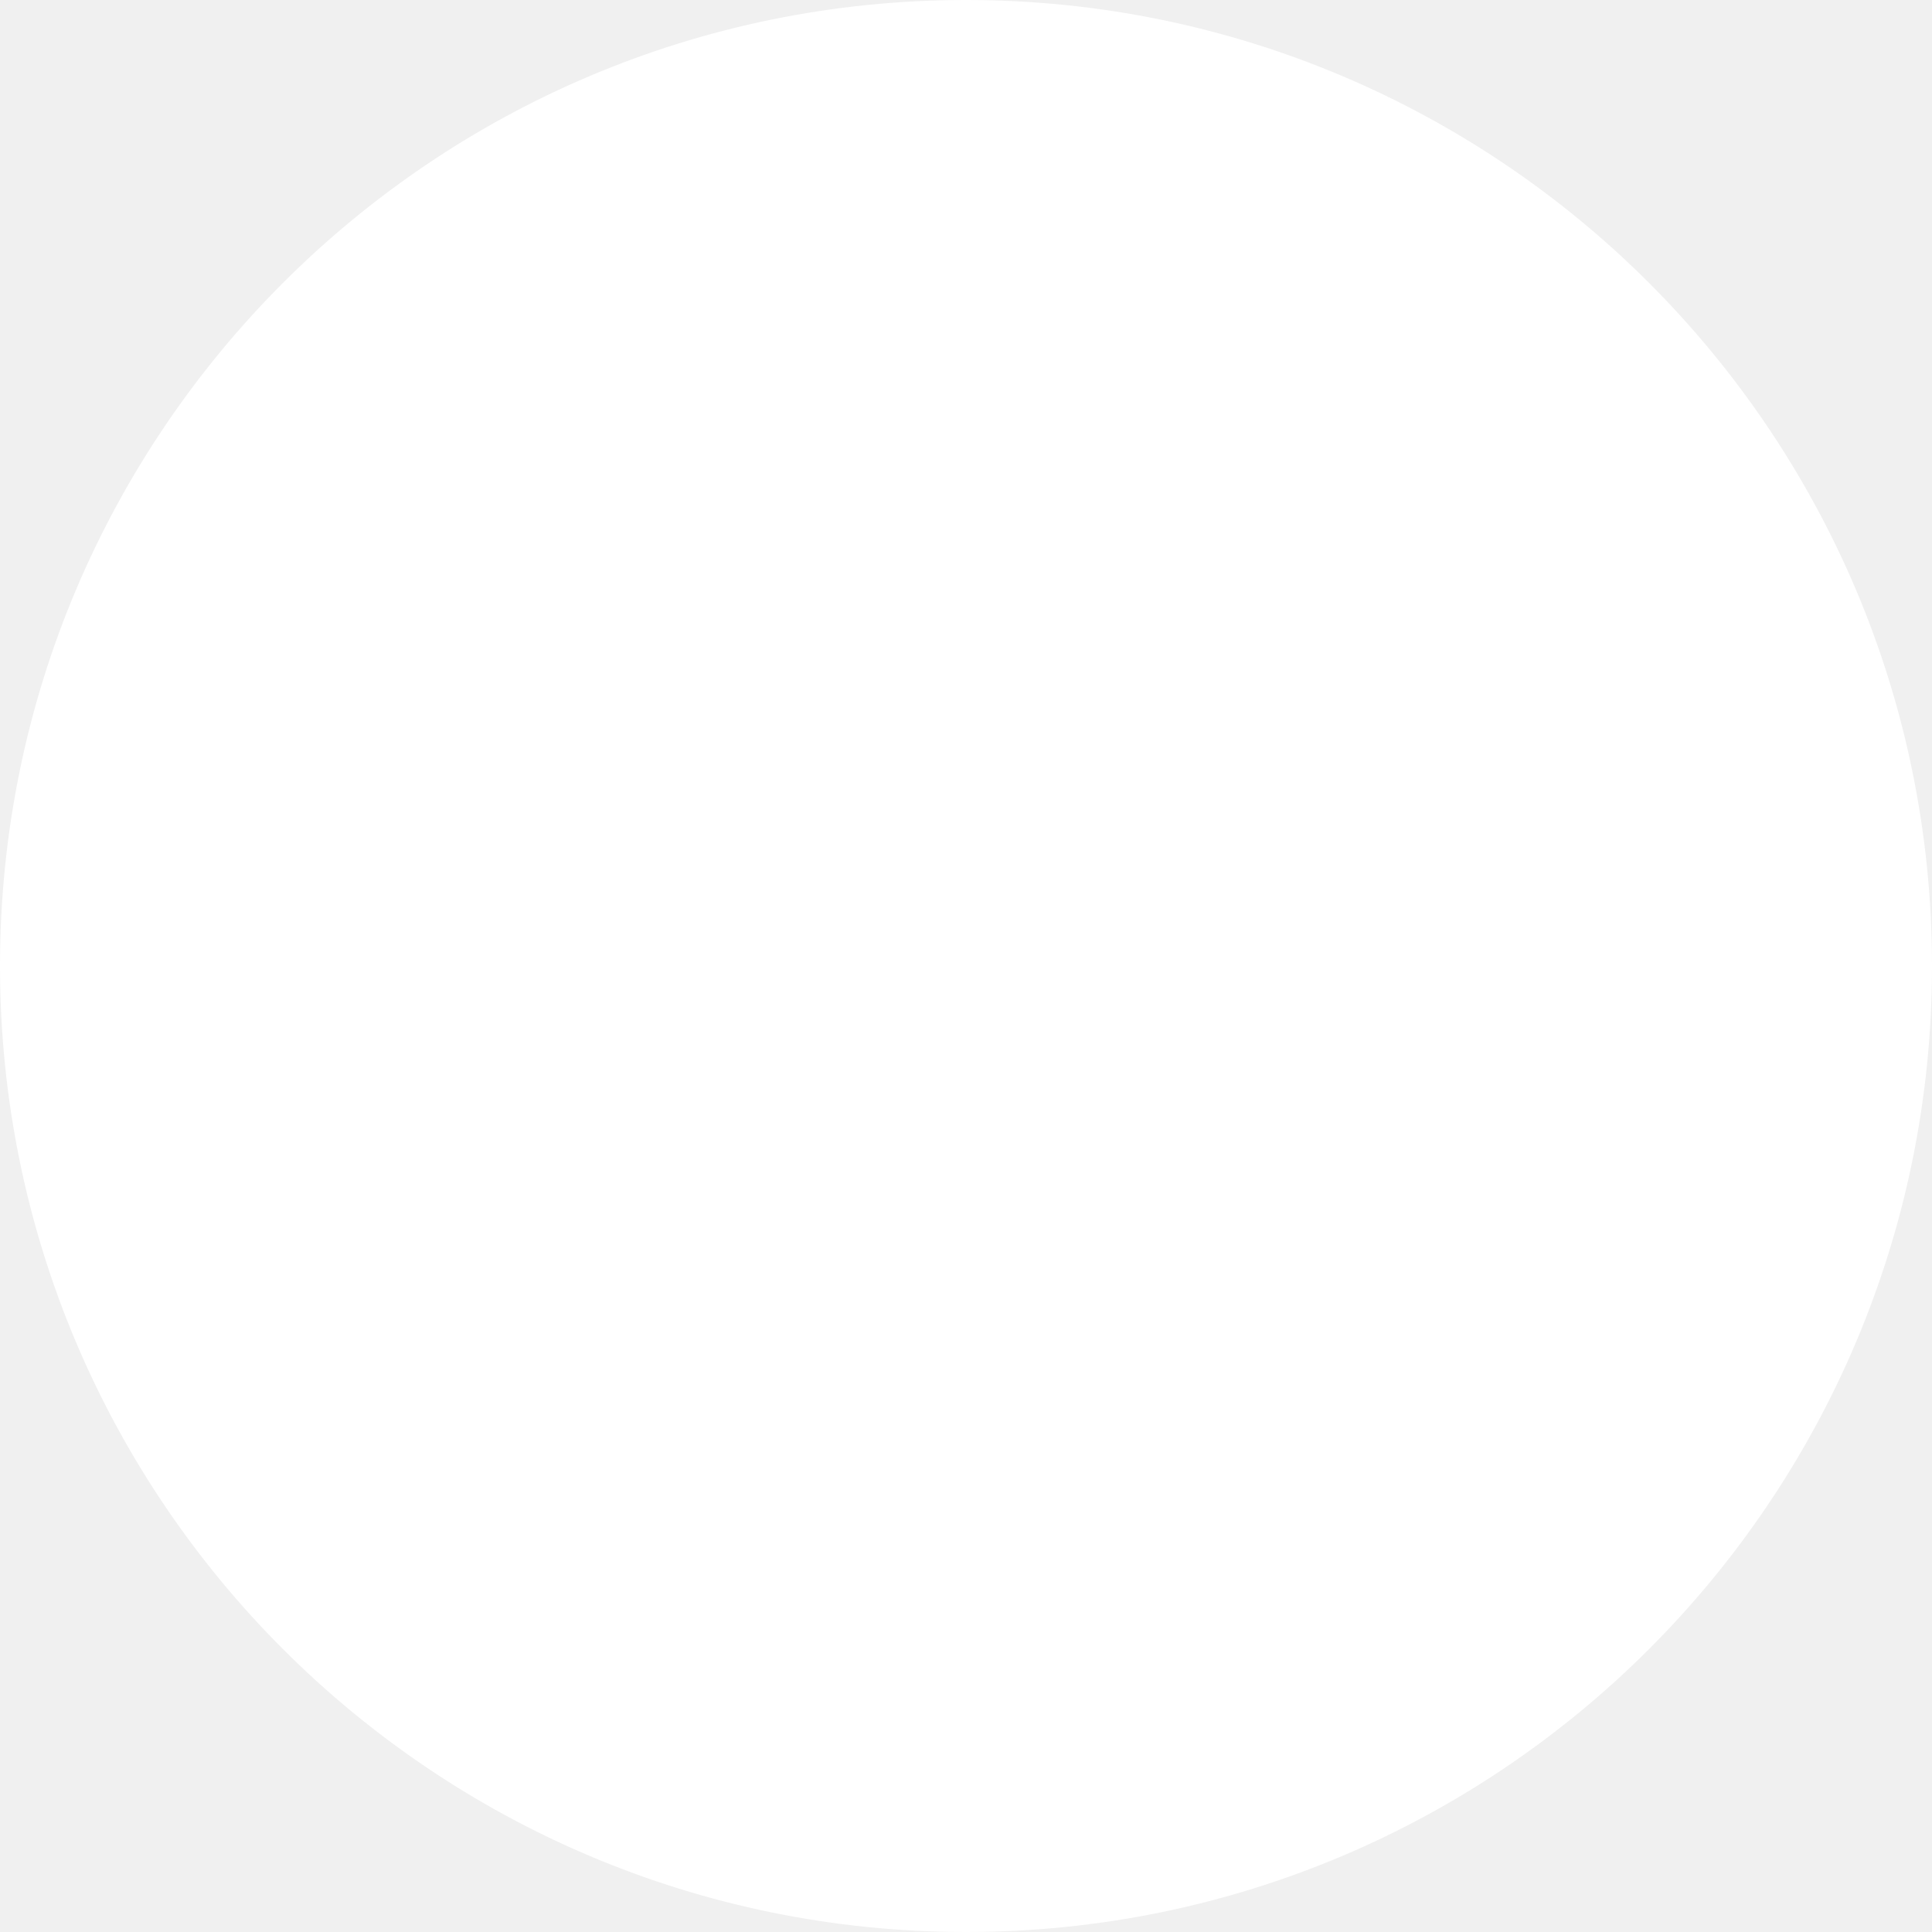
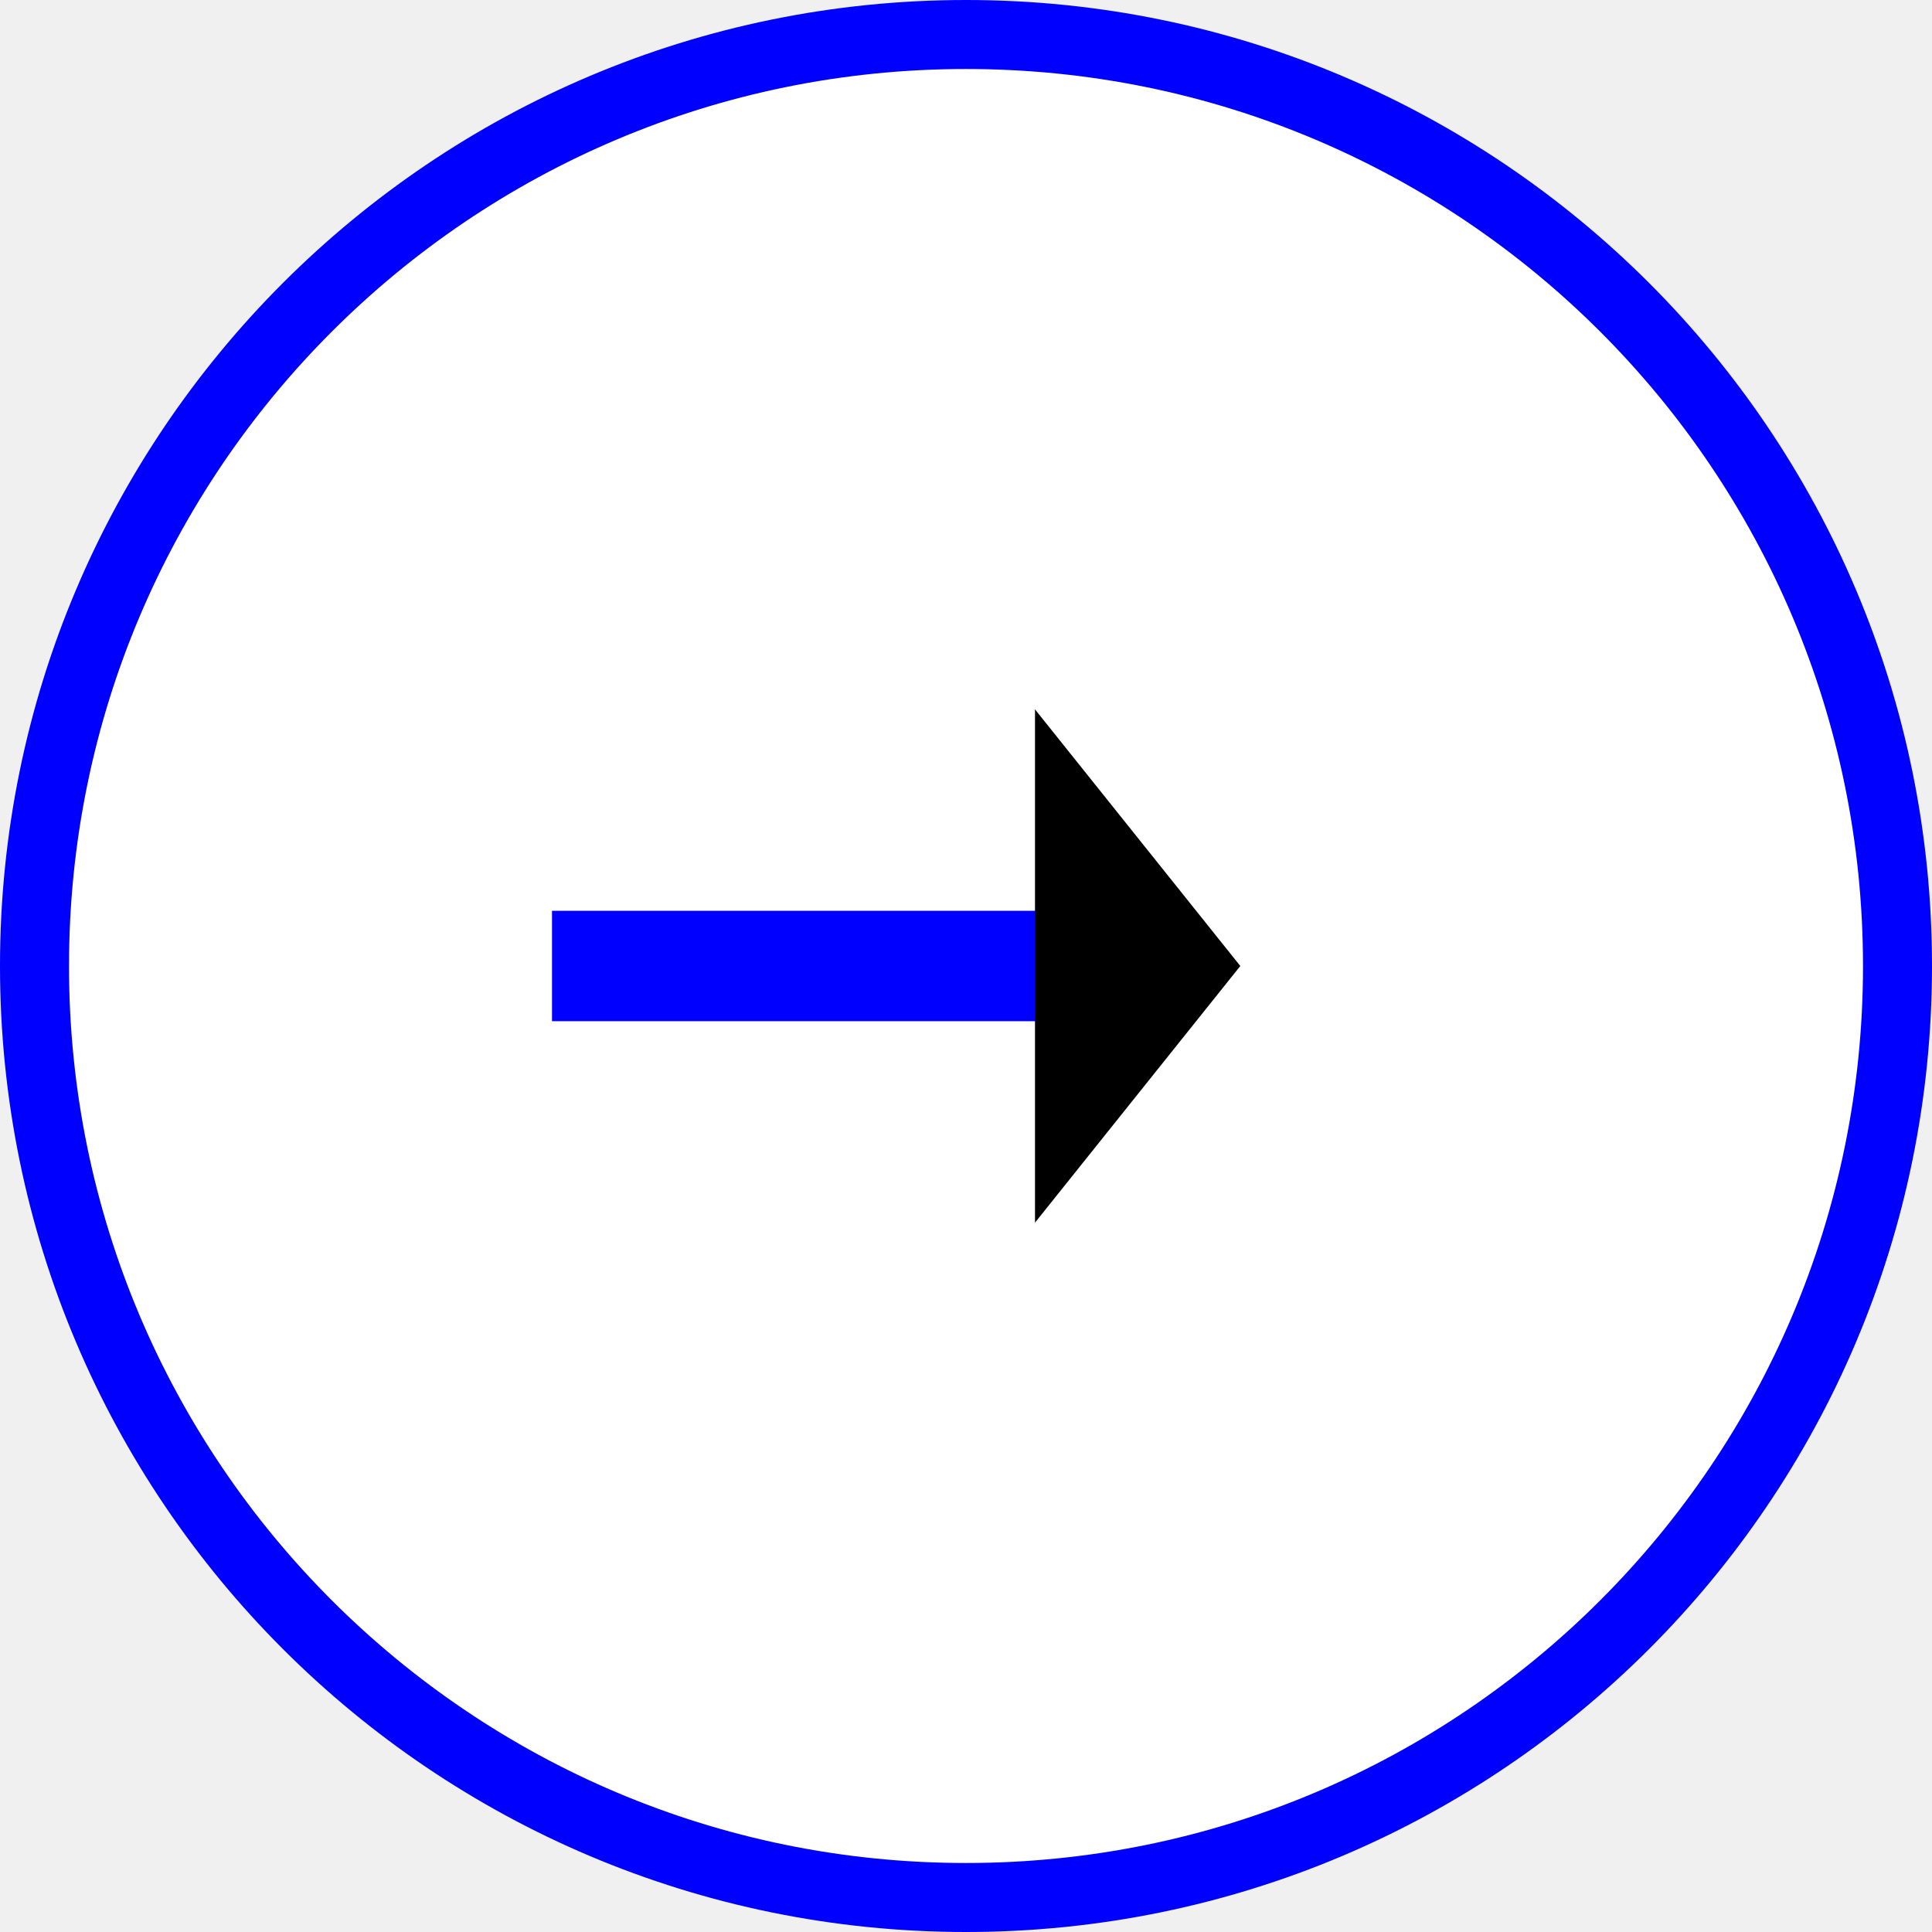
- <svg xmlns="http://www.w3.org/2000/svg" width="28" height="28" viewBox="0 0 28 28" fill="none">
-   <circle cx="14" cy="14" r="13.5" fill="#ffffff" stroke="white" />
-   <rect x="8" y="13.2" width="11" height="1.6" fill="white" />
+ <svg xmlns="http://www.w3.org/2000/svg" width="28" height="28" viewBox="0 0 28 28" fill="black">
+   <circle cx="14" cy="14" r="13.5" fill="#ffffff" stroke="blue" />
+   <rect x="8" y="13.2" width="11" height="1.6" fill="blue" />
  <path d="M15 9L19 14L15 19" stroke="white" stroke-width="1.6" />
</svg>
